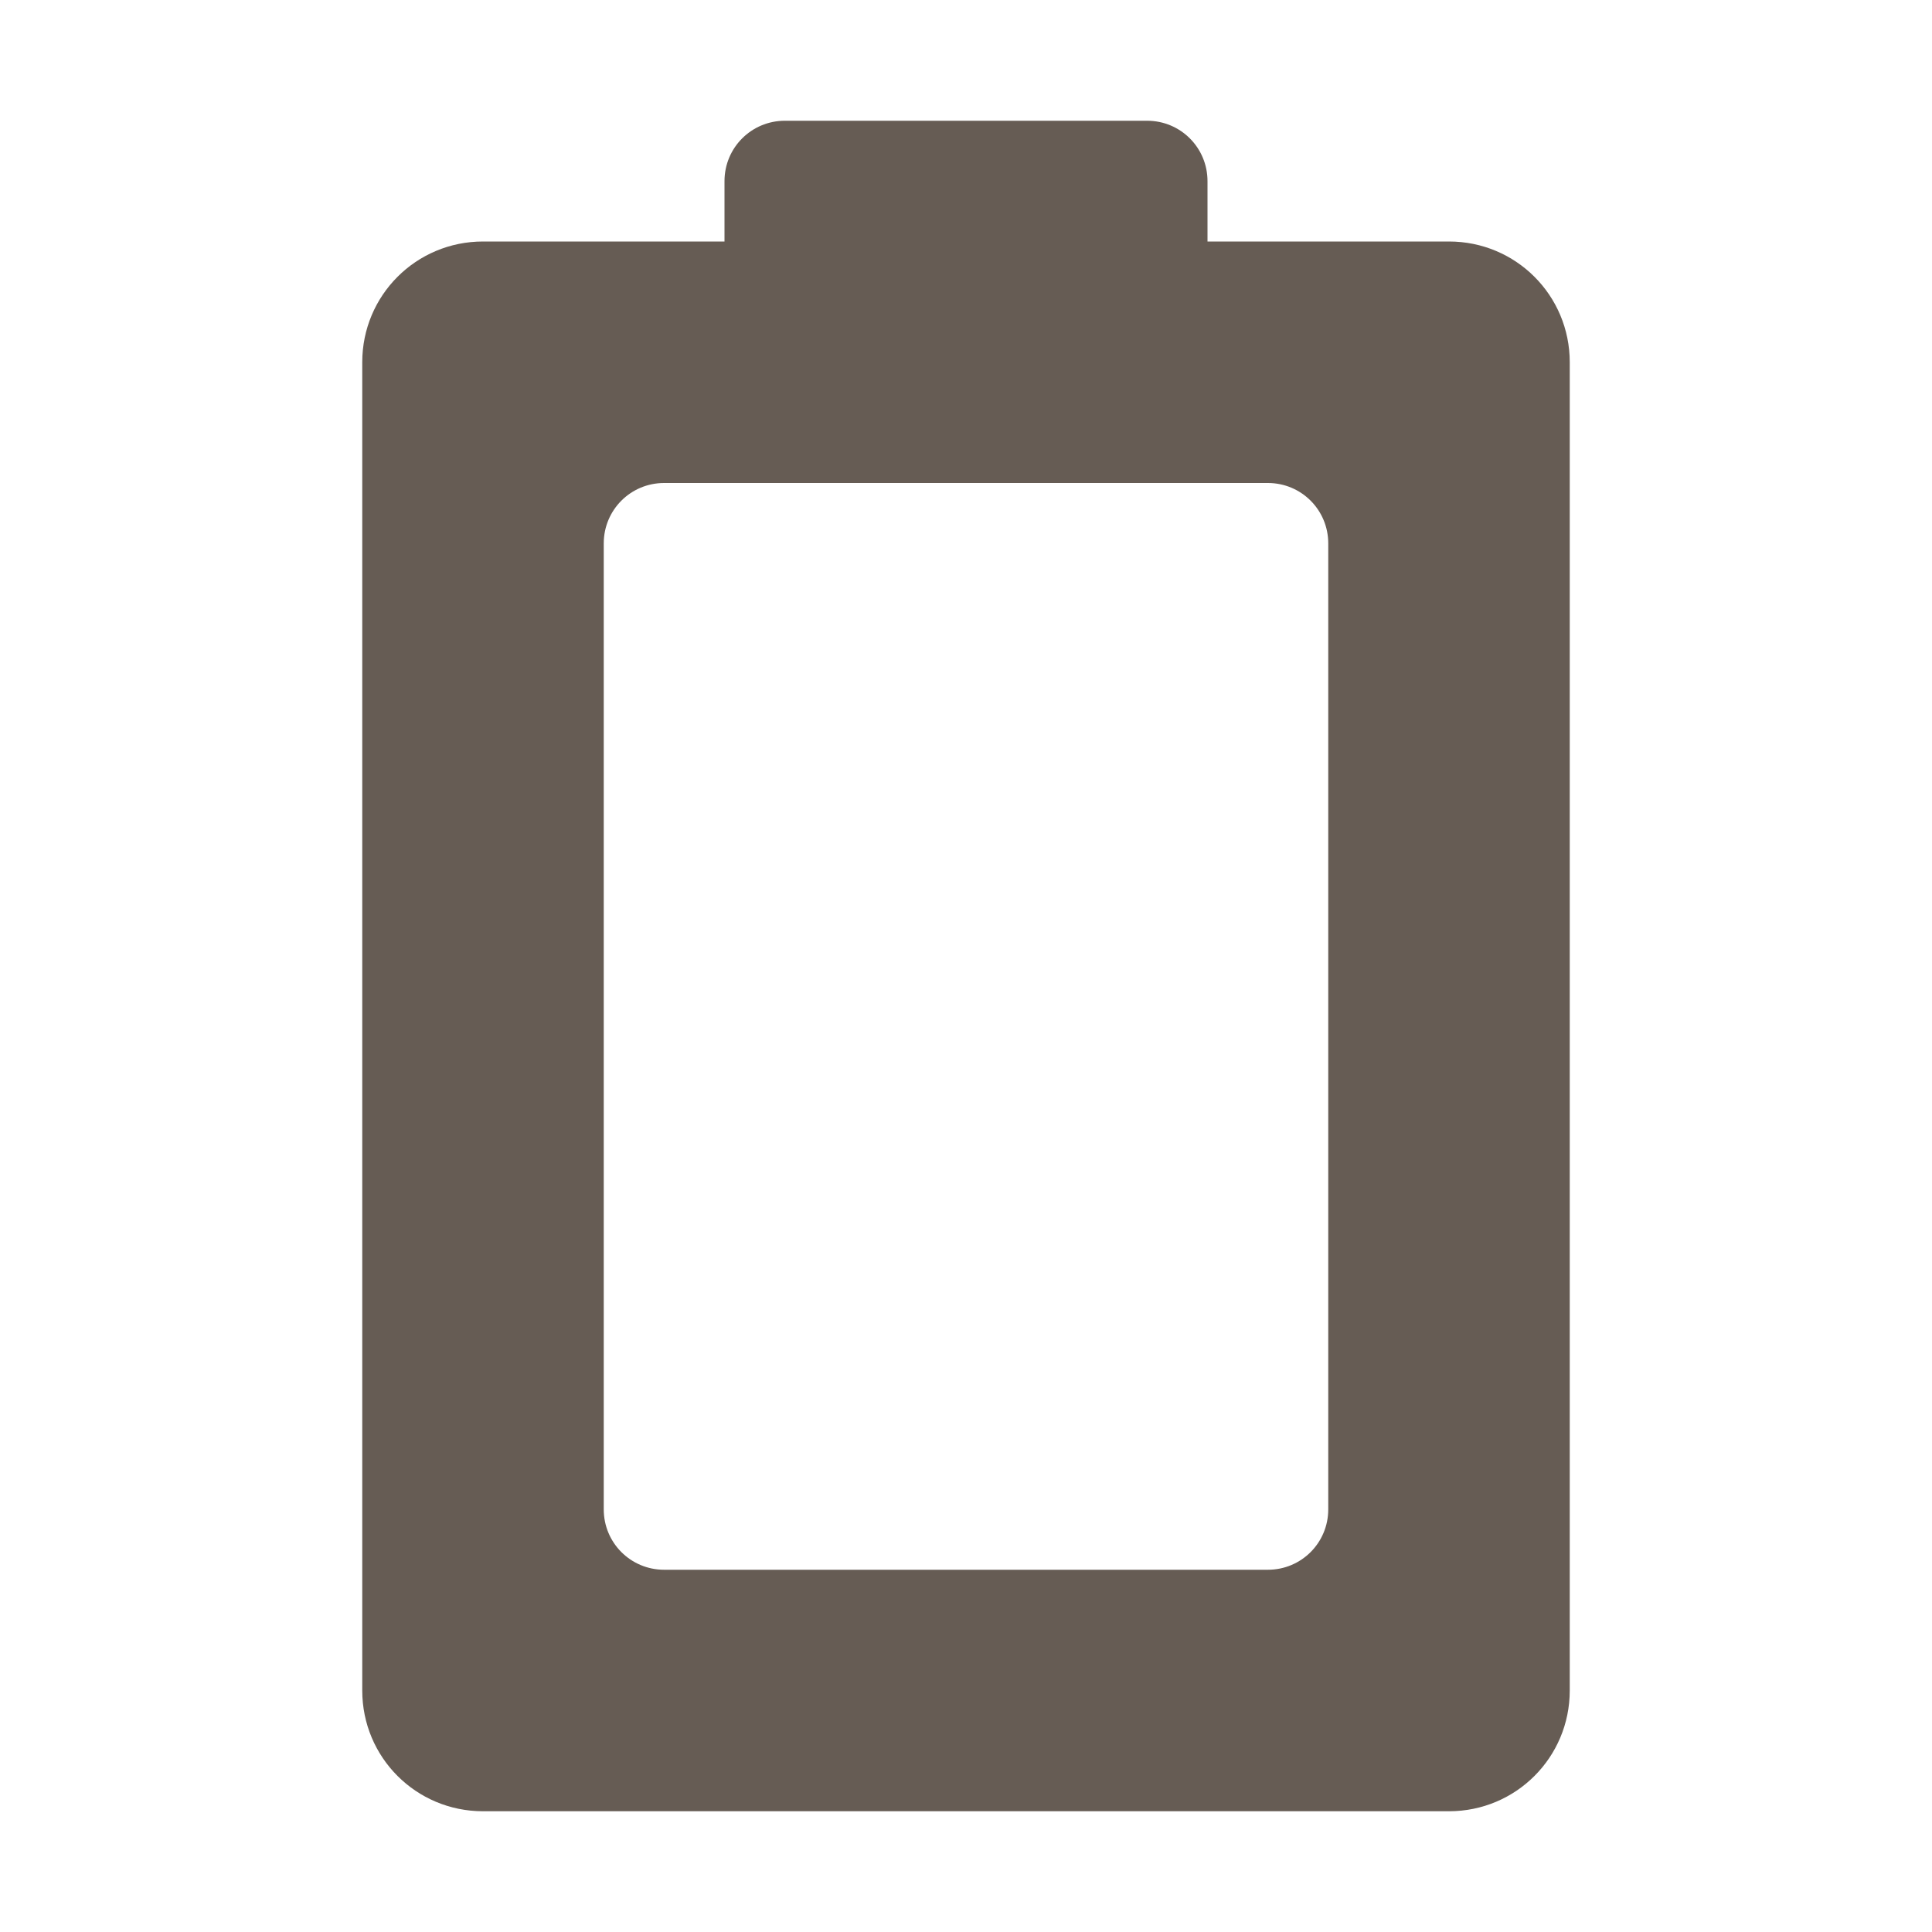
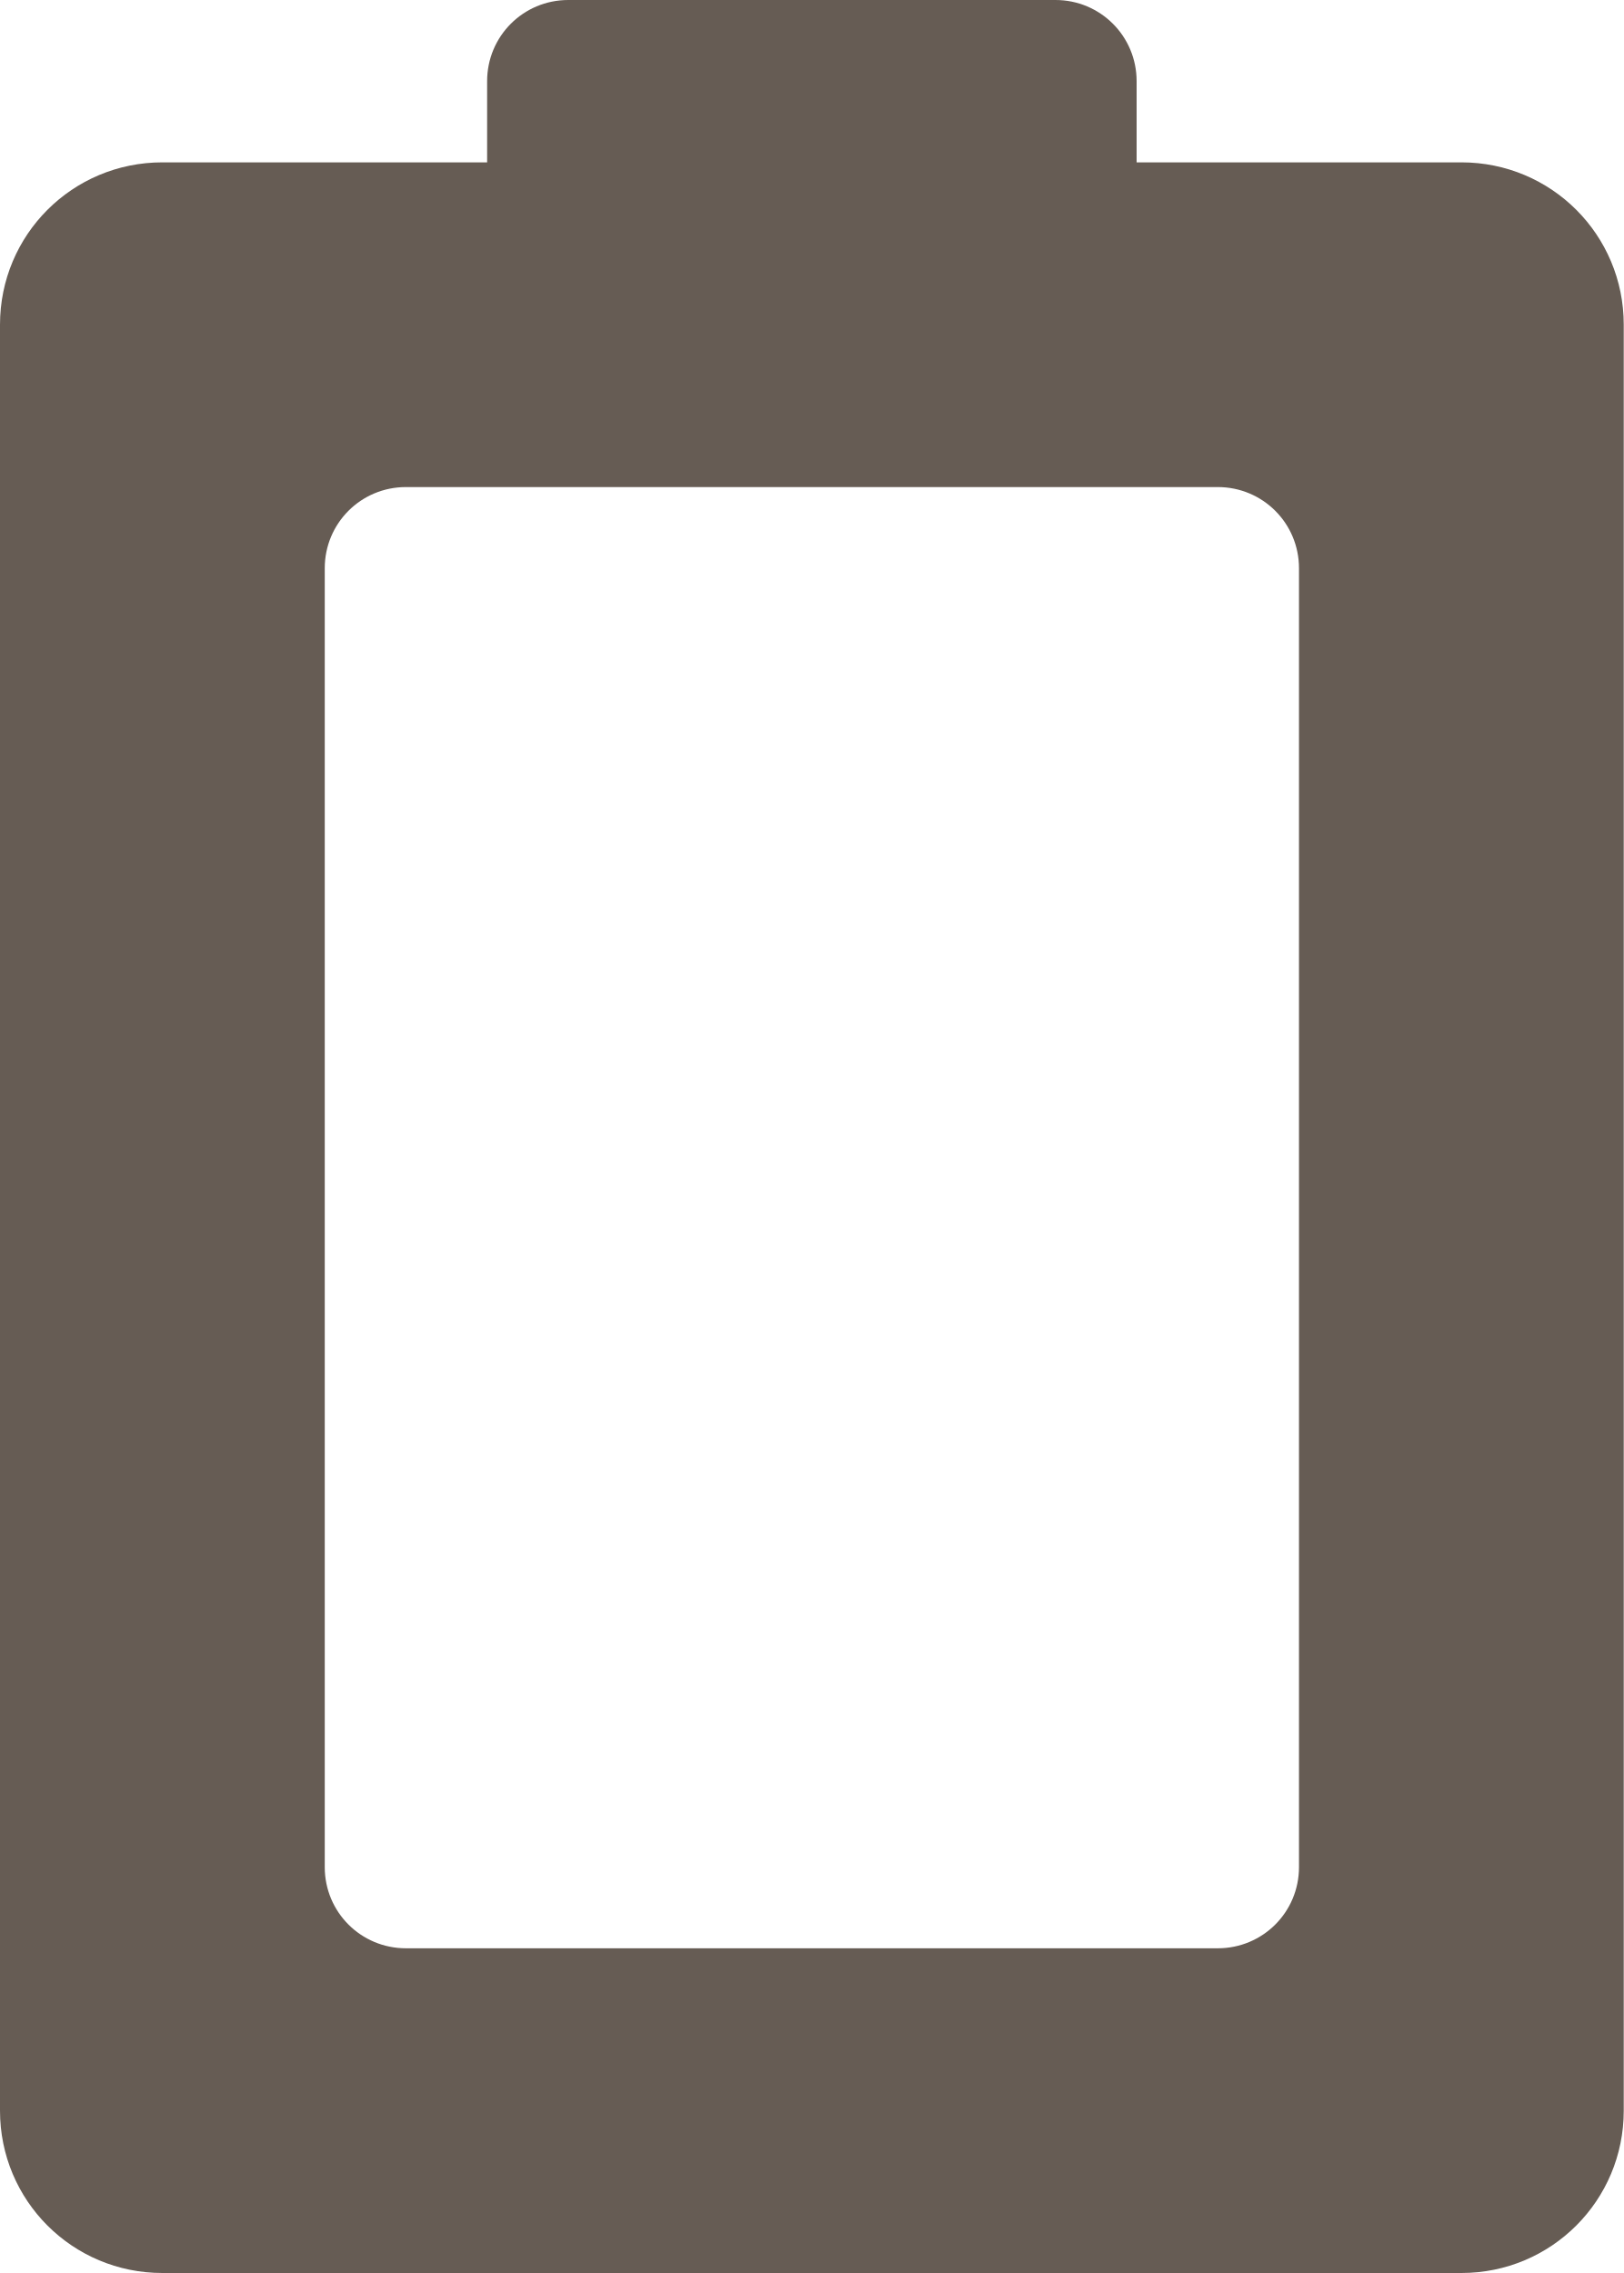
- <svg xmlns="http://www.w3.org/2000/svg" width="16" height="16" id="svg2" version="1.0" style="display:inline">
+ <svg xmlns="http://www.w3.org/2000/svg" style="display:inline" version="1.0" id="svg2" height="14" width="10">
  <defs id="defs4" />
-   <g id="layer1" style="display:inline" transform="translate(0,-6)">
-     <path style="opacity:0.45;fill:#bebebe;fill-opacity:1;stroke:none;display:inline" d="m 32,20.75 c 0,0.693 0.557,1.25 1.25,1.25 l 8.5,0 C 42.443,22 43,21.442 43,20.75 L 43,9.25 C 43,8.557 42.443,8 41.75,8 L 40,8 40,7 40,6.5 C 40,6.223 39.777,6 39.5,6 L 39,6 36,6 35.5,6 C 35.223,6 35,6.223 35,6.5 L 35,7 35,8 33.25,8 C 32.557,8 32,8.557 32,9.25 l 0,11.5 z m 2,-1.5 0,-8.5 C 34,10.335 34.334,10 34.75,10 l 5.5,0 c 0.415,0 0.75,0.335 0.75,0.75 l 0,8.5 C 41,19.666 40.666,20 40.25,20 l -5.5,0 C 34.334,20 34,19.666 34,19.25 z" id="path3775" />
-     <path id="path3777" d="M 6.5,7 C 6.223,7 6,7.223 6,7.5 L 6,8 4,8 C 3.446,8 3,8.446 3,9 l 0,11 c 0,0.554 0.446,1 1,1 l 8,0 c 0.554,0 1,-0.446 1,-1 L 13,9 C 13,8.446 12.554,8 12,8 L 10,8 10,7.5 C 10,7.223 9.777,7 9.5,7 l -3,0 z m -1,3 5,0 c 0.277,0 0.5,0.223 0.5,0.5 l 0,8 c 0,0.277 -0.223,0.5 -0.5,0.5 l -5,0 C 5.223,19 5,18.777 5,18.5 l 0,-8 C 5,10.223 5.223,10 5.5,10 z" style="color:#000000;fill:#665c54;fill-opacity:1;fill-rule:nonzero;stroke:none;stroke-width:8;marker:none;visibility:visible;display:inline;overflow:visible;enable-background:accumulate;opacity:1" />
+   <g transform="translate(-3,-7)" style="display:inline" id="layer1">
+     <path id="path3775" d="m 32,20.75 c 0,0.693 0.557,1.25 1.25,1.25 h 8.5 C 42.443,22 43,21.442 43,20.75 V 9.25 C 43,8.557 42.443,8 41.75,8 H 40 V 7 6.5 C 40,6.223 39.777,6 39.5,6 H 39 36 35.5 C 35.223,6 35,6.223 35,6.5 V 7 8 H 33.25 C 32.557,8 32,8.557 32,9.25 Z m 2,-1.5 v -8.5 C 34,10.335 34.334,10 34.75,10 h 5.5 c 0.415,0 0.75,0.335 0.75,0.75 v 8.5 C 41,19.666 40.666,20 40.25,20 h -5.5 C 34.334,20 34,19.666 34,19.25 Z" style="display:inline;opacity:0.45;fill:#bebebe;fill-opacity:1;stroke:none" />
+     <path style="color:#000000;display:inline;overflow:visible;visibility:visible;opacity:1;fill:#665c54;fill-opacity:1;fill-rule:nonzero;stroke:none;stroke-width:8;marker:none;enable-background:accumulate" d="M 6.5,7 C 6.223,7 6,7.223 6,7.5 V 8 H 4 C 3.446,8 3,8.446 3,9 v 11 c 0,0.554 0.446,1 1,1 h 8 c 0.554,0 1,-0.446 1,-1 V 9 C 13,8.446 12.554,8 12,8 H 10 V 7.5 C 10,7.223 9.777,7 9.5,7 Z m -1,3 h 5 c 0.277,0 0.5,0.223 0.5,0.5 v 8 c 0,0.277 -0.223,0.5 -0.5,0.5 h -5 C 5.223,19 5,18.777 5,18.5 v -8 C 5,10.223 5.223,10 5.5,10 Z" id="path3777" />
  </g>
</svg>
